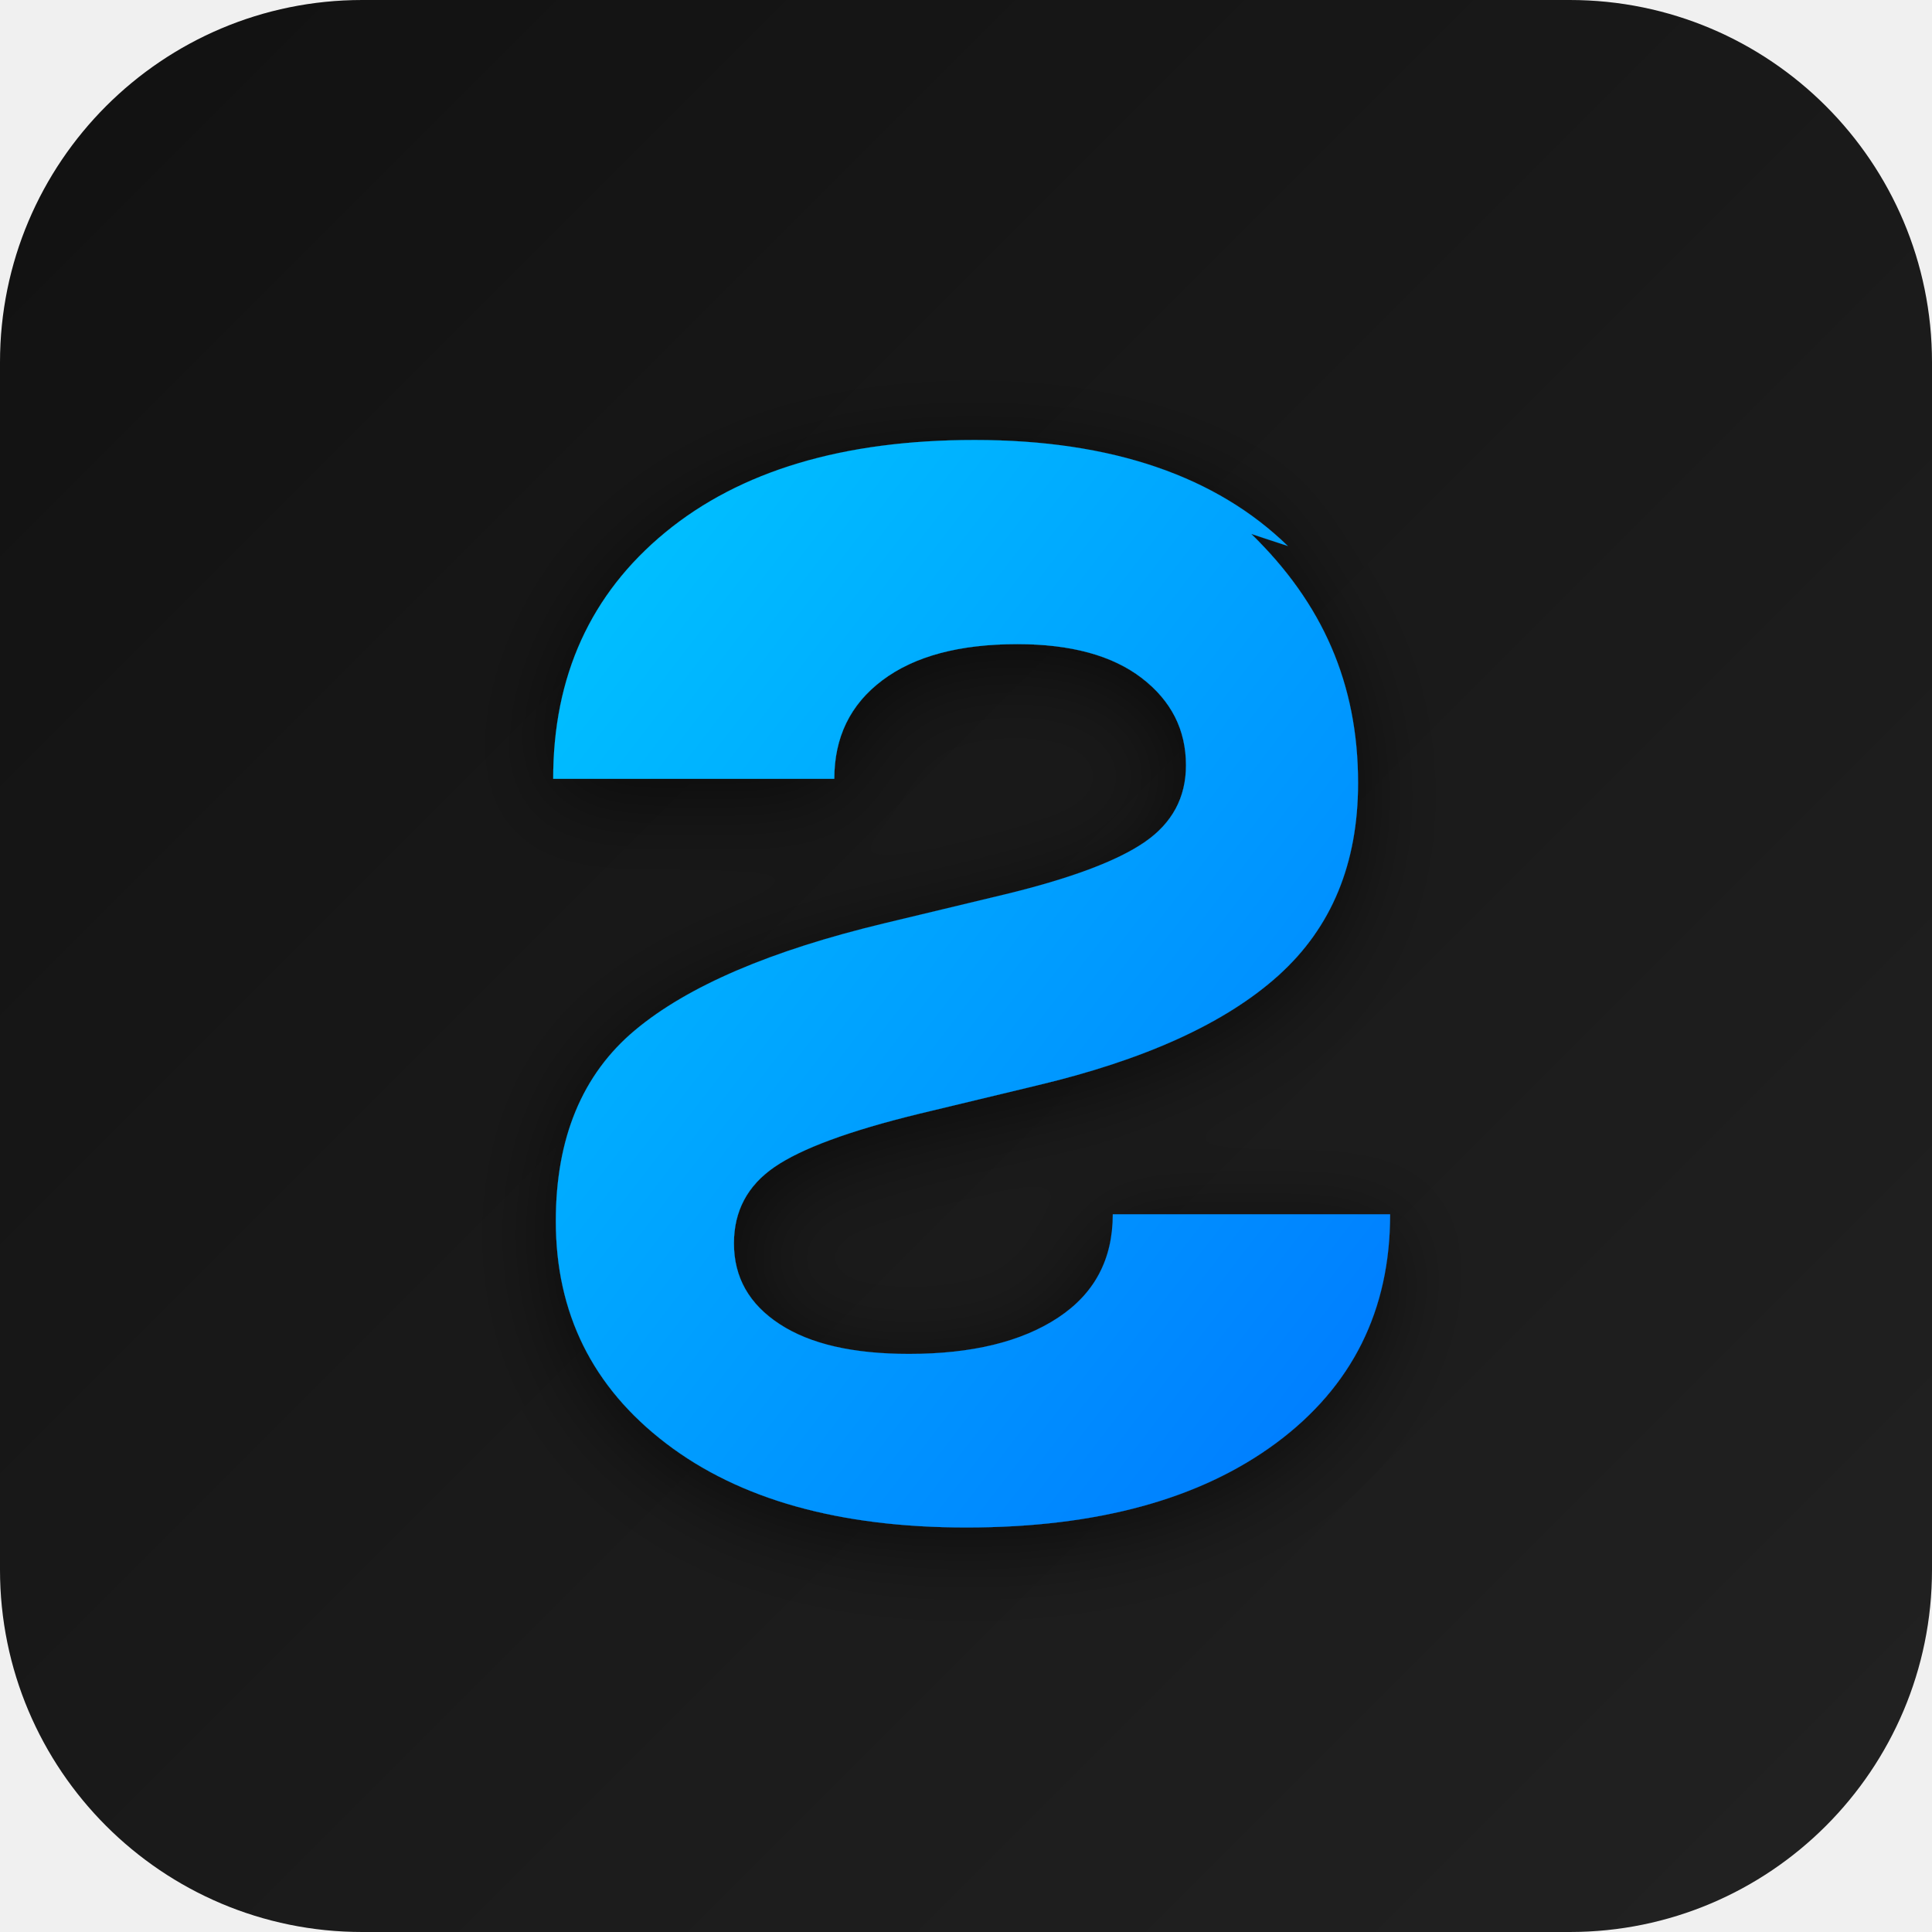
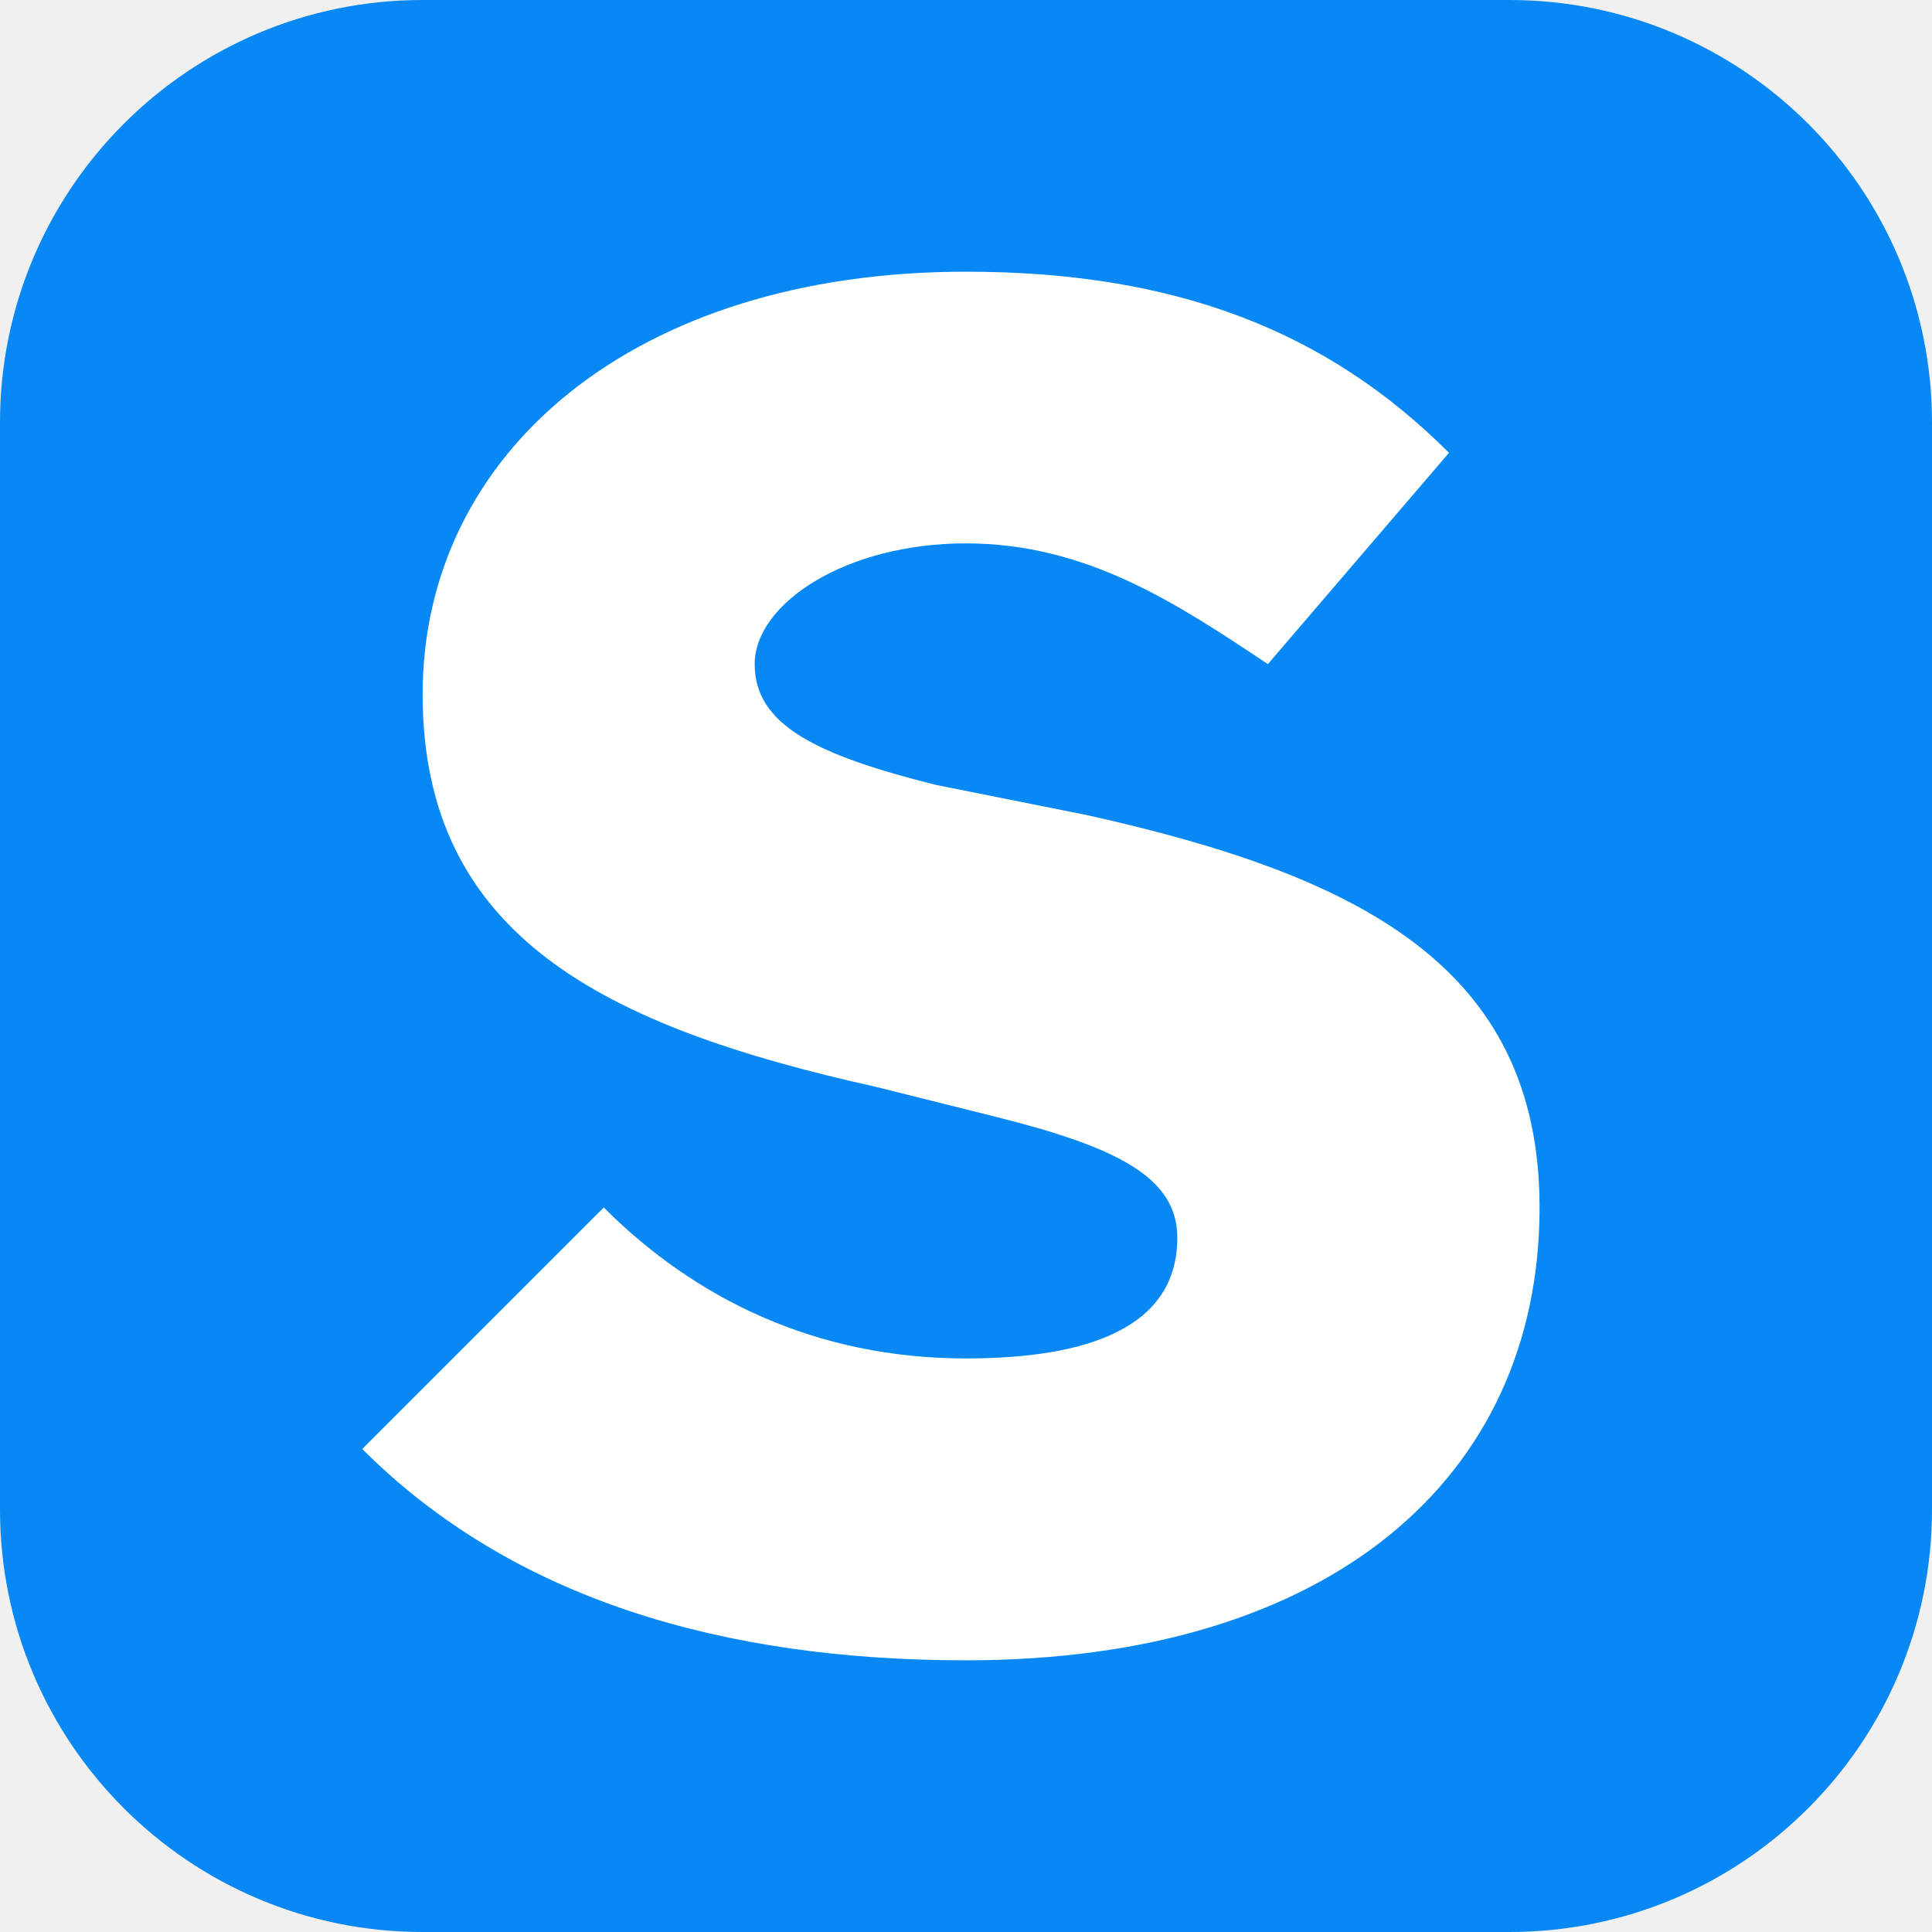
- <svg xmlns="http://www.w3.org/2000/svg" width="512" height="512" viewBox="0 0 512 512" fill="none">
-   <defs>
-     <linearGradient id="g" x1="0" y1="0" x2="1" y2="1">
-       <stop offset="0%" stop-color="#111" />
-       <stop offset="100%" stop-color="#222" />
-     </linearGradient>
-     <linearGradient id="accent" x1="0" y1="0" x2="1" y2="1">
-       <stop offset="0%" stop-color="#00C6FF" />
-       <stop offset="100%" stop-color="#0078FF" />
-     </linearGradient>
-     <filter id="shadow" x="-20%" y="-20%" width="140%" height="140%" color-interpolation-filters="sRGB">
-       <feDropShadow dx="0" dy="4" stdDeviation="12" flood-color="#000" flood-opacity="0.6" />
-     </filter>
-   </defs>
-   <rect width="512" height="512" rx="96" fill="url(#g)" />
-   <path filter="url(#shadow)" fill="url(#accent)" d="M341.3 144.7c-18.9-18.4-46.5-28.1-83-28.1-34.9 0-62.2 8.2-82 24.5-19.8 16.3-29.7 38.1-29.7 65.3h74.5c0-11 4.2-19.7 12.7-26.1 8.5-6.4 20.4-9.6 35.8-9.6 14.2 0 25.2 3 33 9 7.8 6 11.7 13.7 11.7 23.1 0 8.6-3.7 15.4-11 20.4-7.3 5-19.6 9.6-36.9 13.8l-32.1 7.7c-30 7.2-52 16.6-66 28.3-14 11.7-21 28.6-21 50.6 0 24.4 9.7 44 29.2 58.9 19.5 14.9 46 22.3 79.6 22.3 34.6 0 62-7.5 82.1-22.4 20.1-14.9 30.2-35.1 30.2-60.6h-73.5c0 11.9-4.8 21-14.5 27.4-9.7 6.4-22.9 9.6-39.5 9.6-14.8 0-26.2-2.6-34.3-7.9-8.1-5.3-12.1-12.4-12.1-21.4 0-8.6 3.6-15.3 10.7-20.2 7.1-4.9 19.8-9.6 38.2-14.1l31.2-7.5c28.7-6.8 50.1-16.5 64.2-29.2 14.1-12.7 21.1-29.7 21.1-51 0-26.3-9.4-47.6-28.3-66z" />
+ <svg xmlns="http://www.w3.org/2000/svg" width="64" height="64" viewBox="0 0 64 64" fill="none">
+   <rect width="64" height="64" rx="14" fill="#0788F5" />
+   <path d="M48 17C44 13 39 11 32 11C21 11 14 17 14 25C14 33 20 36 29 38L33 39C37 40 39 41 39 43C39 46 36 47 32 47C27 47 23 45 20 42L12 50C17 55 24 57 32 57C44 57 51 51 51 42C51 34 45 31 36 29L31 28C27 27 25 26 25 24C25 22 28 20 32 20C36 20 39 22 42 24L48 17Z" fill="white" transform="translate(0 -2)" />
</svg>
